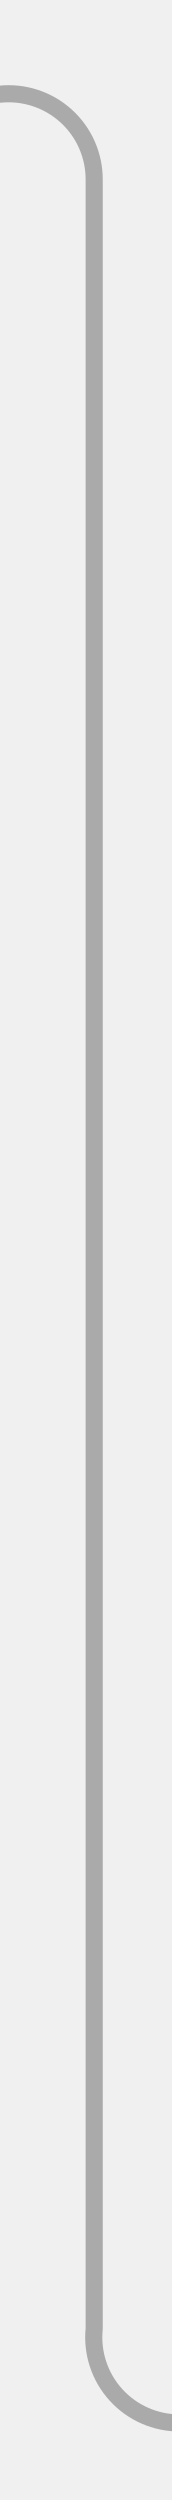
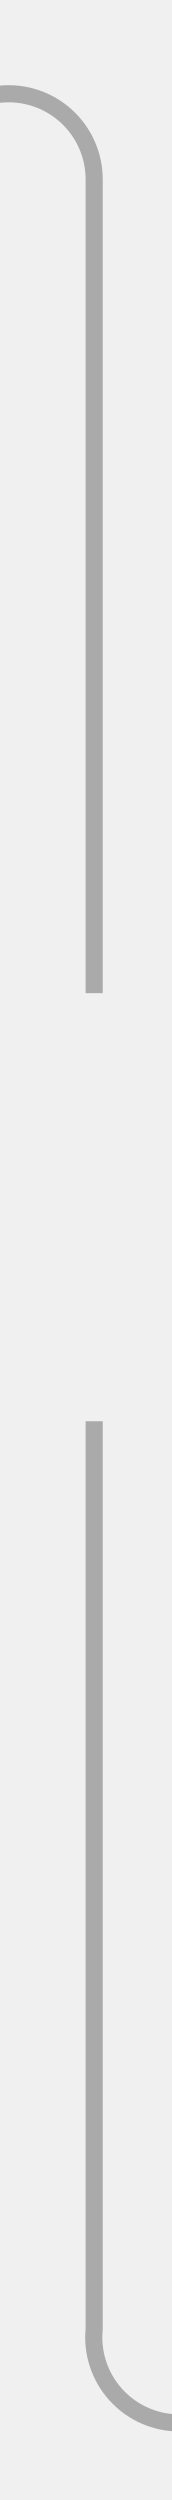
- <svg xmlns="http://www.w3.org/2000/svg" version="1.1" width="10px" height="146px" preserveAspectRatio="xMidYMin meet" viewBox="615 114  8 146">
-   <path d="M 547 119.5  L 614 119.5  A 5 5 0 0 1 619.5 124.5 L 619.5 250  A 5 5 0 0 0 624.5 255.5 L 692 255.5  " stroke-width="1" stroke="#aaaaaa" fill="none" />
-   <path d="M 691 261.8  L 697 255.5  L 691 249.2  L 691 261.8  Z " fill-rule="nonzero" fill="#aaaaaa" stroke="none" />
+ <svg xmlns="http://www.w3.org/2000/svg" version="1.1" width="10px" height="146px" preserveAspectRatio="xMidYMin meet" viewBox="300 250  8 146">
+   <defs>
+     <mask fill="white" id="clip21">
+       <path d="M 248.5 308  L 359.5 308  L 359.5 333  L 248.5 333  Z M 226 252  L 385 252  L 385 400  L 226 400  Z " fill-rule="evenodd" />
+     </mask>
+   </defs>
+   <path d="M 226 255.5  L 299 255.5  A 5 5 0 0 1 304.5 260.5 L 304.5 386  A 5 5 0 0 0 309.5 391.5 L 371 391.5  " stroke-width="1" stroke="#aaaaaa" fill="none" mask="url(#clip21)" />
+   <path d="M 370 397.8  L 376 391.5  L 370 385.2  L 370 397.8  Z " fill-rule="nonzero" fill="#aaaaaa" stroke="none" mask="url(#clip21)" />
</svg>
